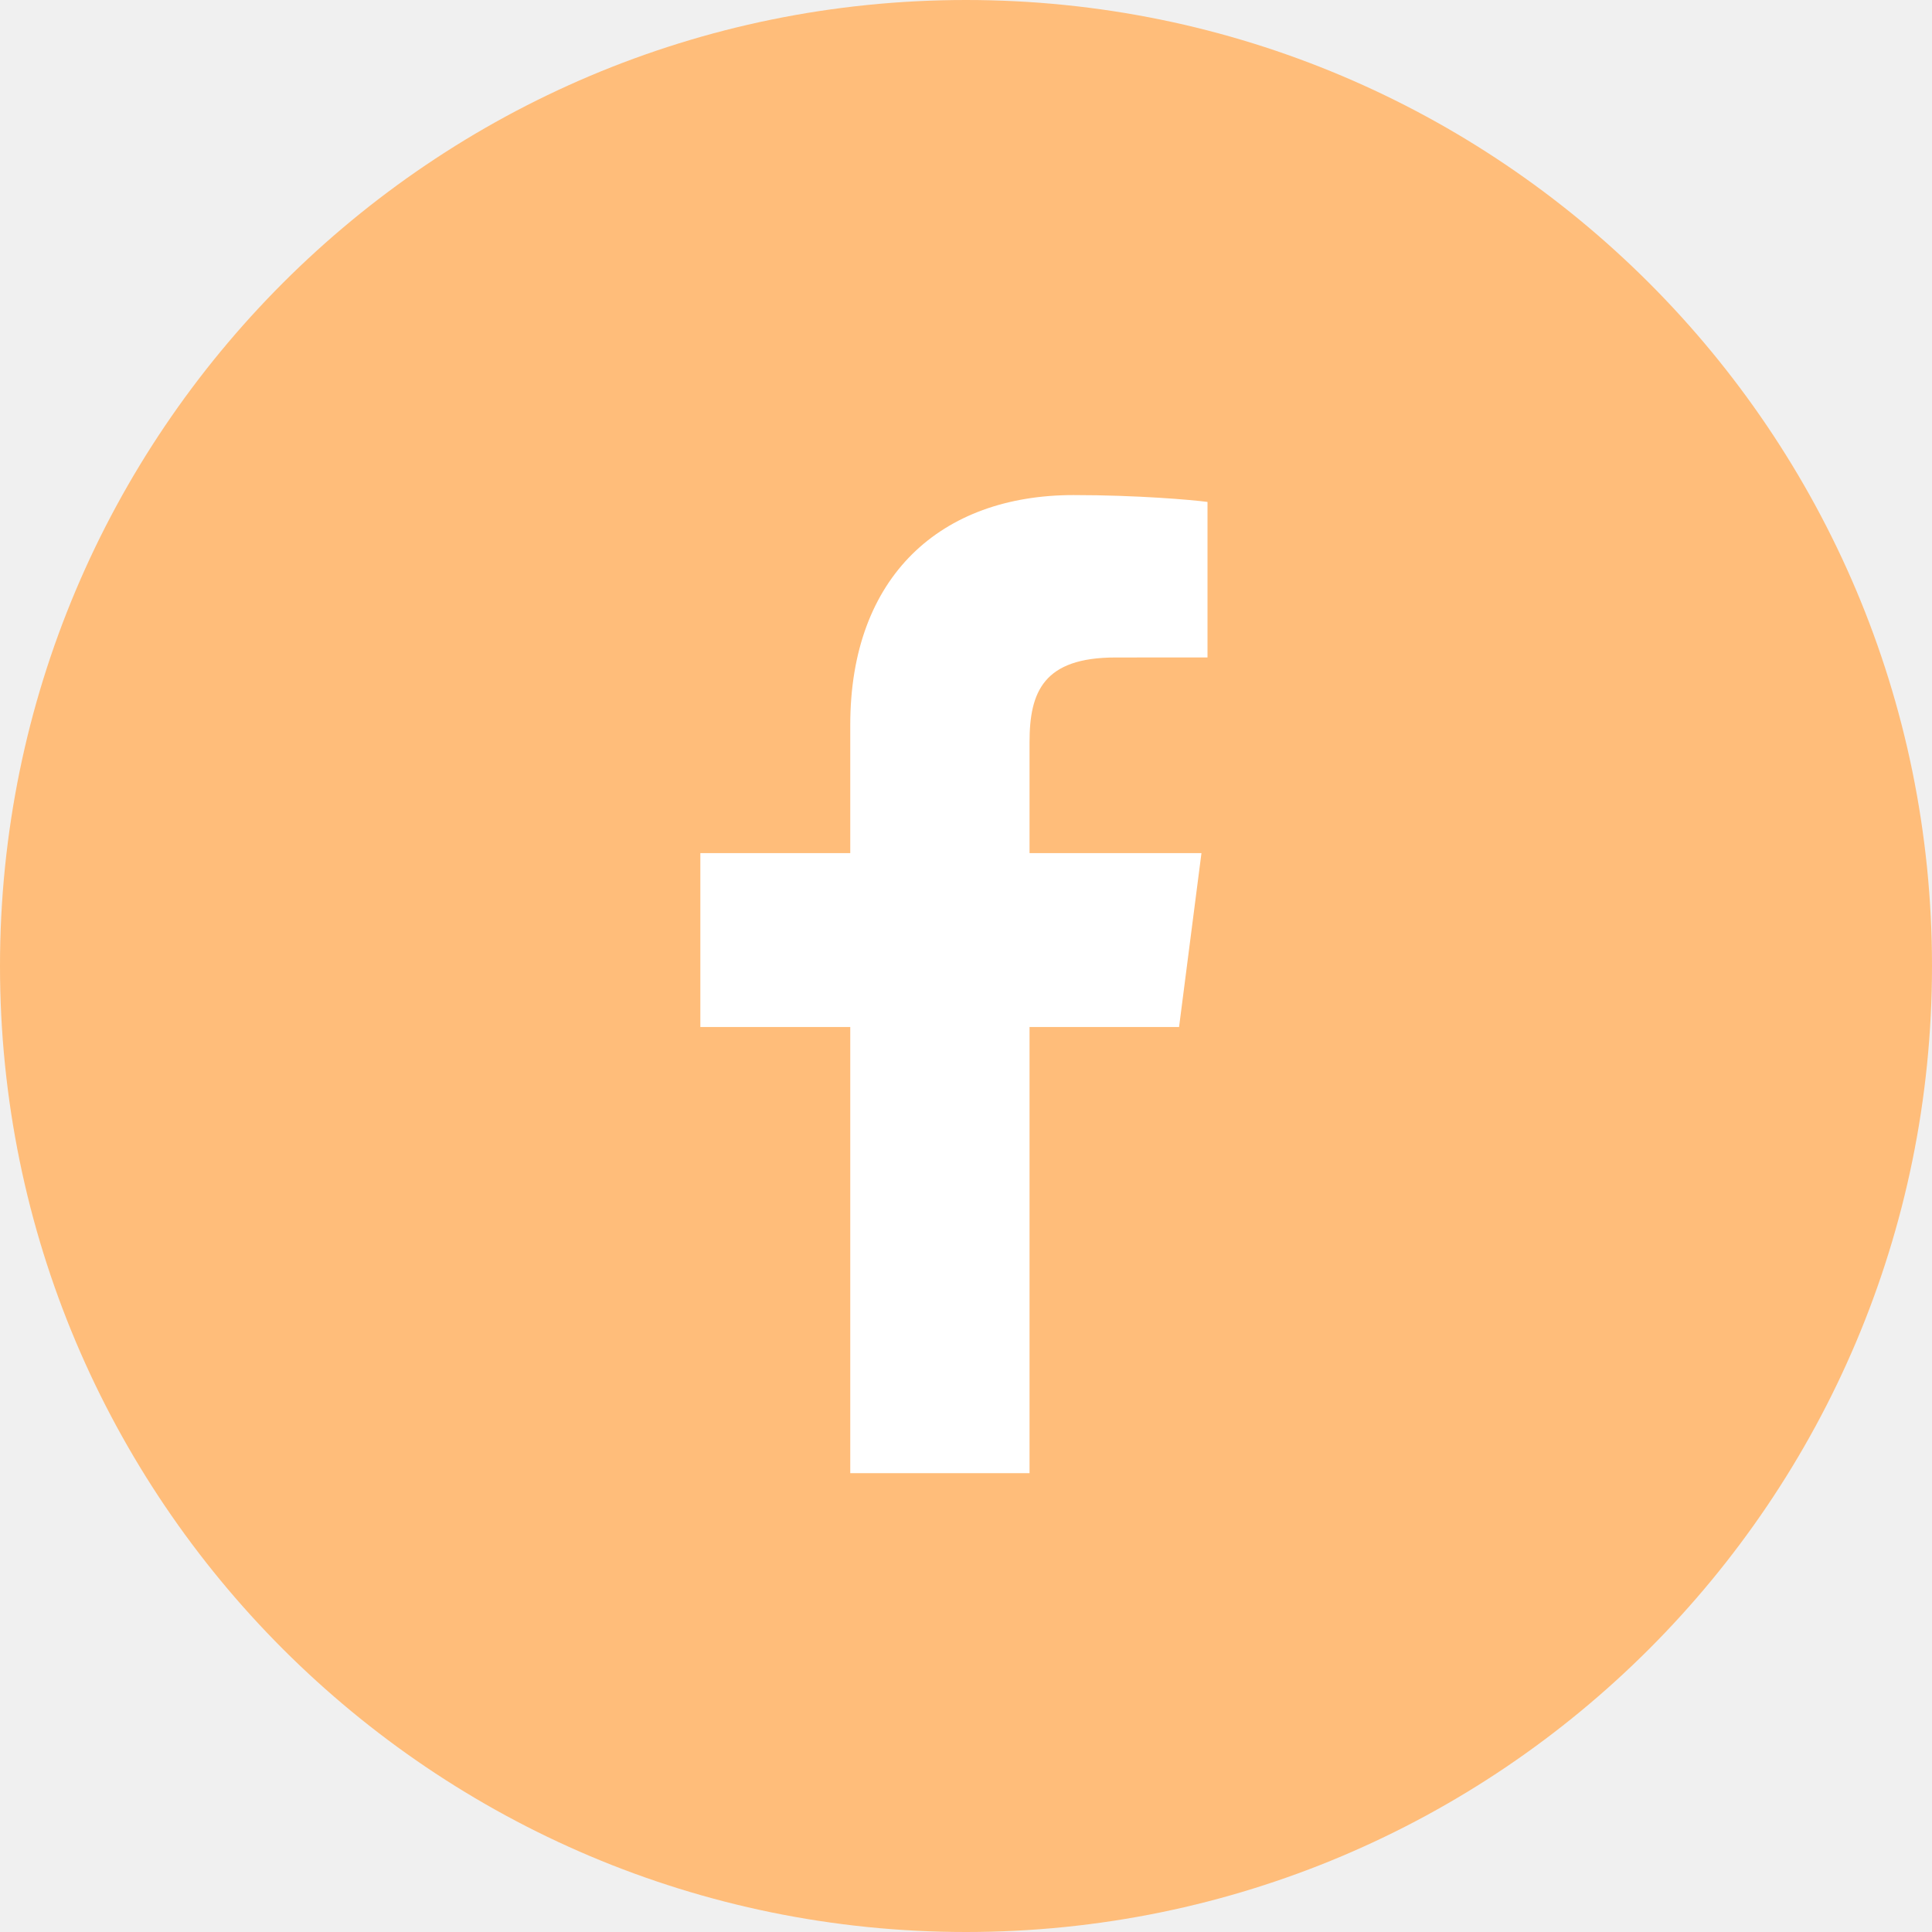
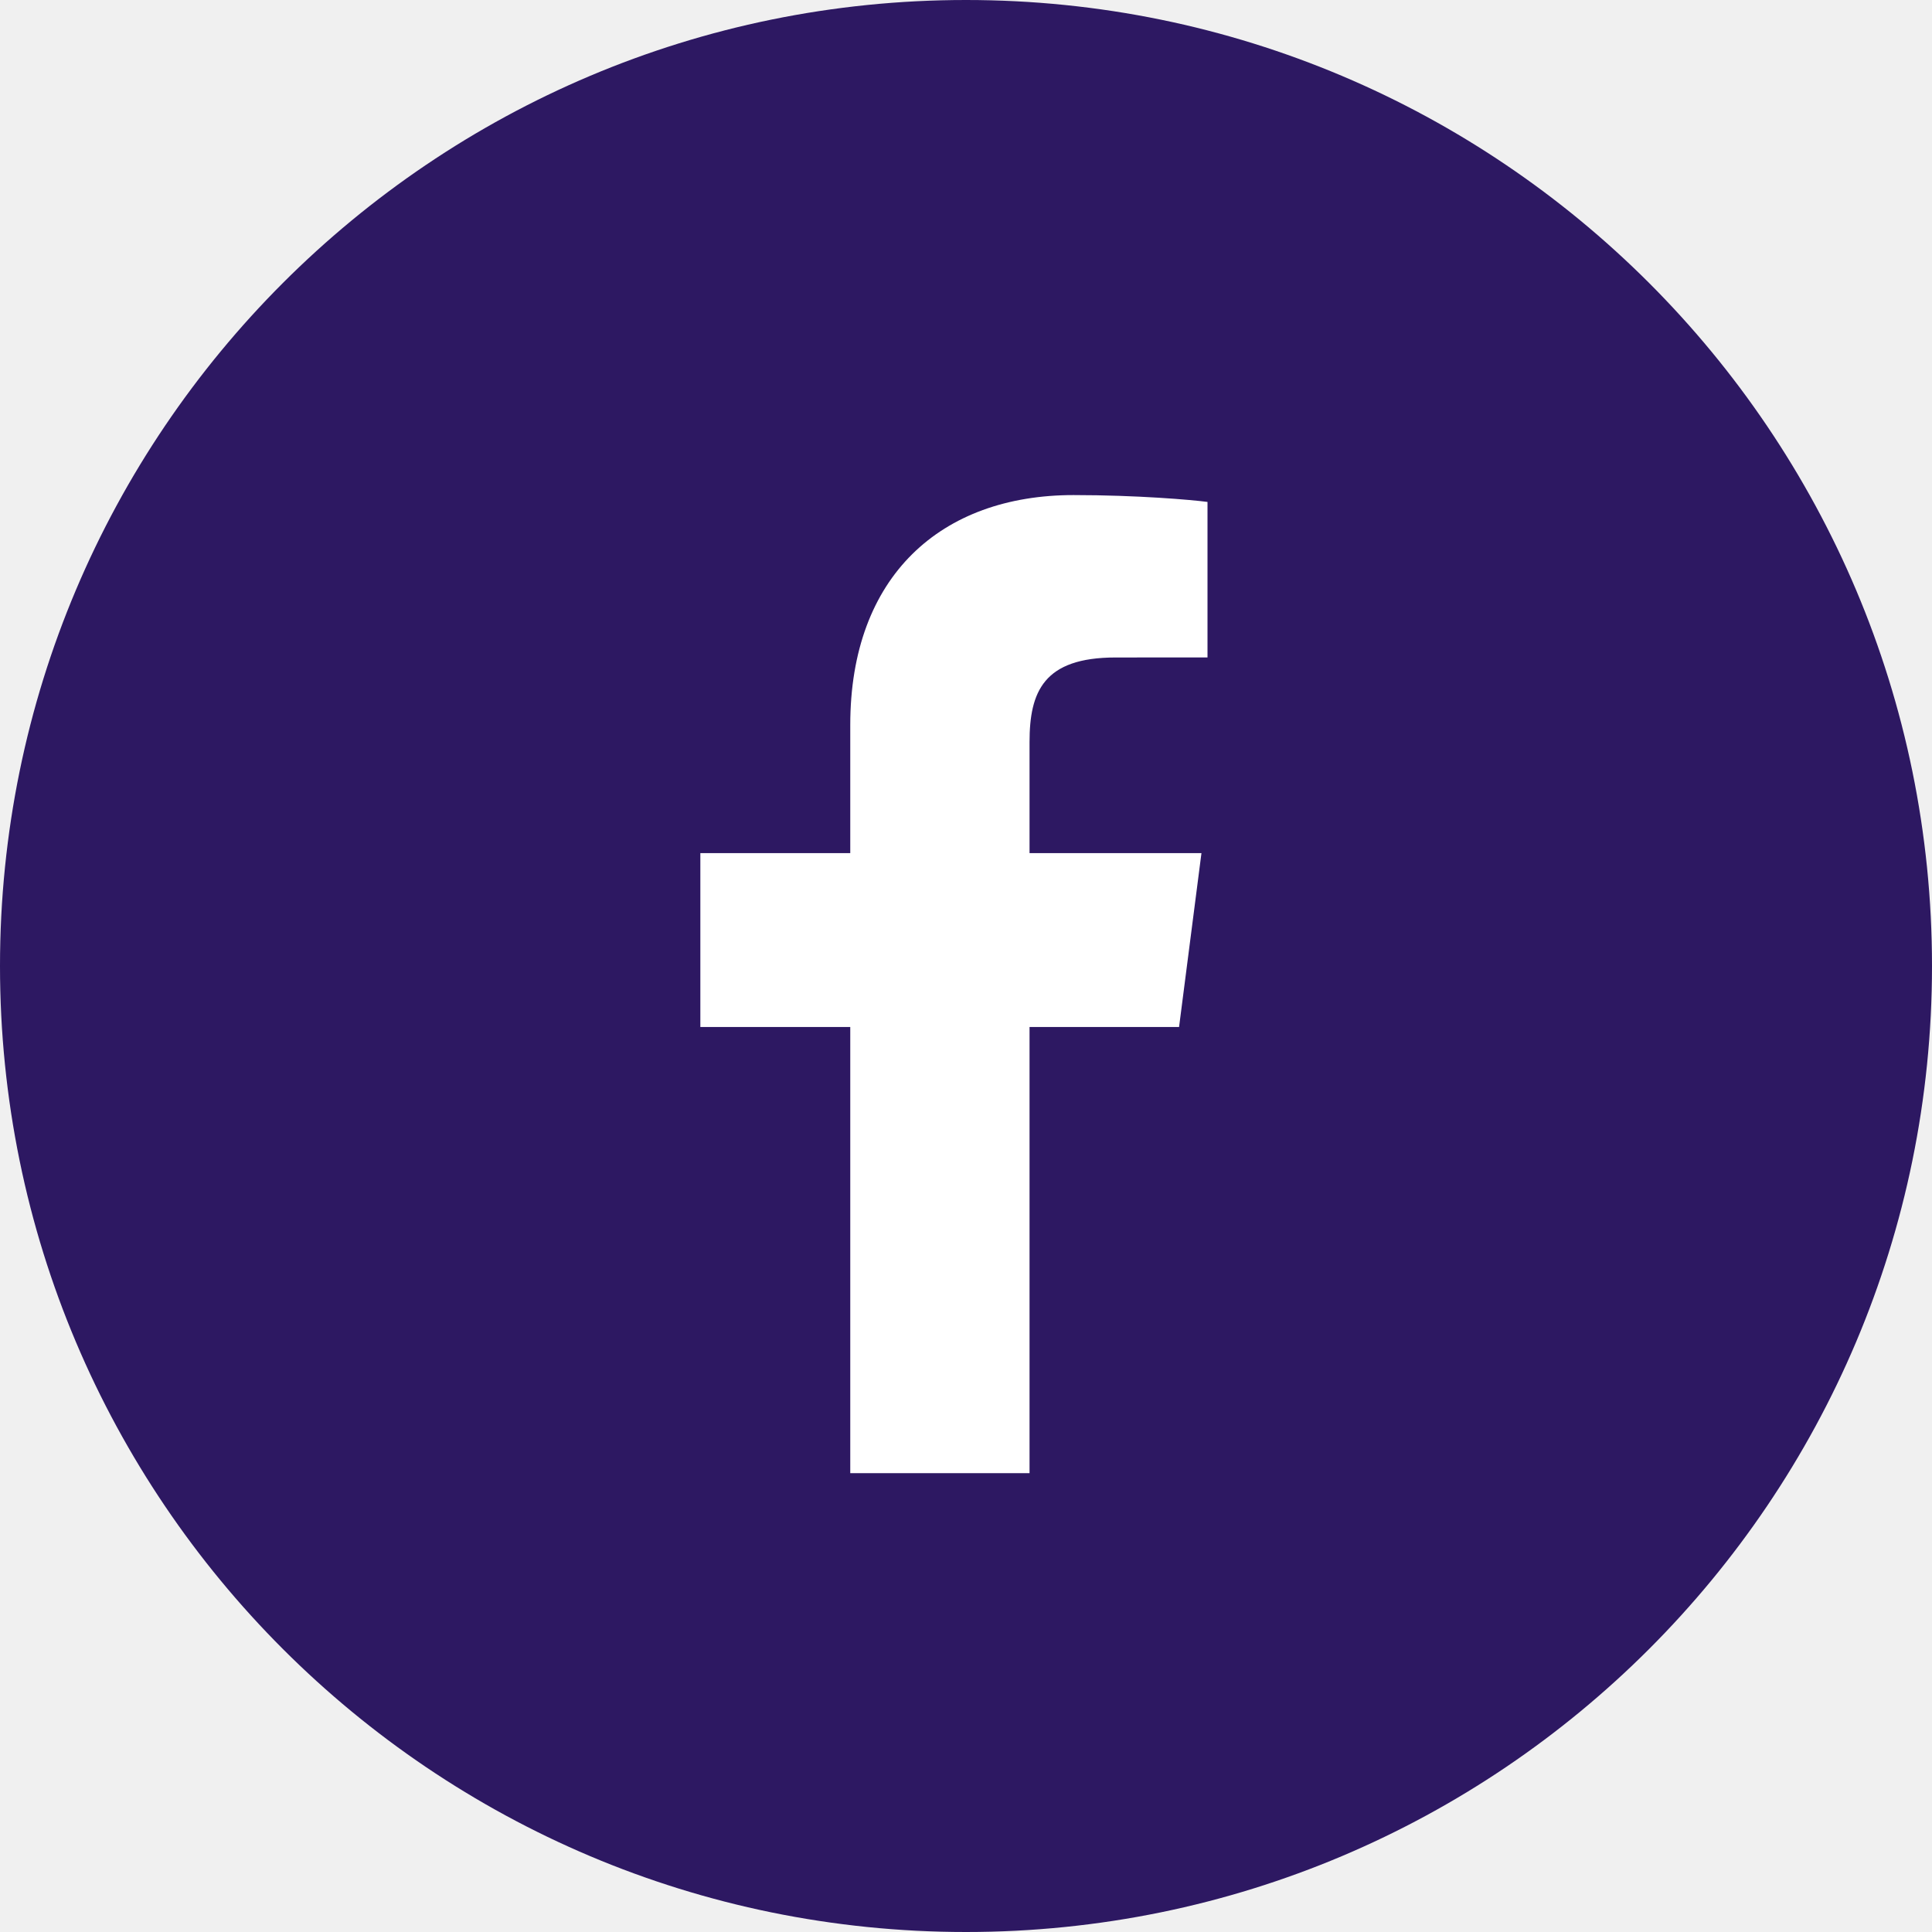
<svg xmlns="http://www.w3.org/2000/svg" width="160px" height="160px" viewBox="0 0 160 160" version="1.1">
  <defs />
-   <g id="02_b_Stade_non_connecte-Copy-2" stroke="none" stroke-width="1" fill="none" fill-rule="evenodd" transform="translate(-108, -209)">
-     <g id="Group" transform="translate(108, 209)">
-       <circle id="Oval-4" fill="#FFBD7A" cx="80" cy="80" r="80" />
-       <path d="M85.262,122 L85.262,85.052 L97.645,85.052 L99.499,70.653 L85.262,70.653 L85.262,61.46 C85.262,57.291 86.418,54.45 92.387,54.45 L100,54.446 L100,41.568 C98.683,41.392 94.164,41 88.906,41 C77.93,41 70.415,47.71 70.415,60.034 L70.415,70.653 L58,70.653 L58,85.052 L70.415,85.052 L70.415,122 L85.262,122 Z" id="f" fill="#FFFFFF" fill-rule="nonzero" />
+   <g id="01_a_Entrainement-Copy-2" stroke="none" stroke-width="1" fill="none" fill-rule="evenodd" transform="translate(-108, -209)">
+     <g id="Group" transform="translate(55, 209)">
+       <g id="Group-4" transform="translate(53, 0)">
+         <circle id="Oval-4" fill="#2D1862" cx="80" cy="80" r="80" />
+         <path d="M85.262,122 L85.262,85.052 L97.645,85.052 L99.499,70.653 L85.262,70.653 L85.262,61.46 C85.262,57.291 86.418,54.45 92.387,54.45 L100,54.446 L100,41.568 C98.683,41.392 94.164,41 88.906,41 C77.93,41 70.415,47.71 70.415,60.034 L70.415,70.653 L58,70.653 L58,85.052 L70.415,85.052 L70.415,122 L85.262,122 Z" id="f" fill="#FFFFFF" fill-rule="nonzero" />
+       </g>
    </g>
  </g>
</svg>
